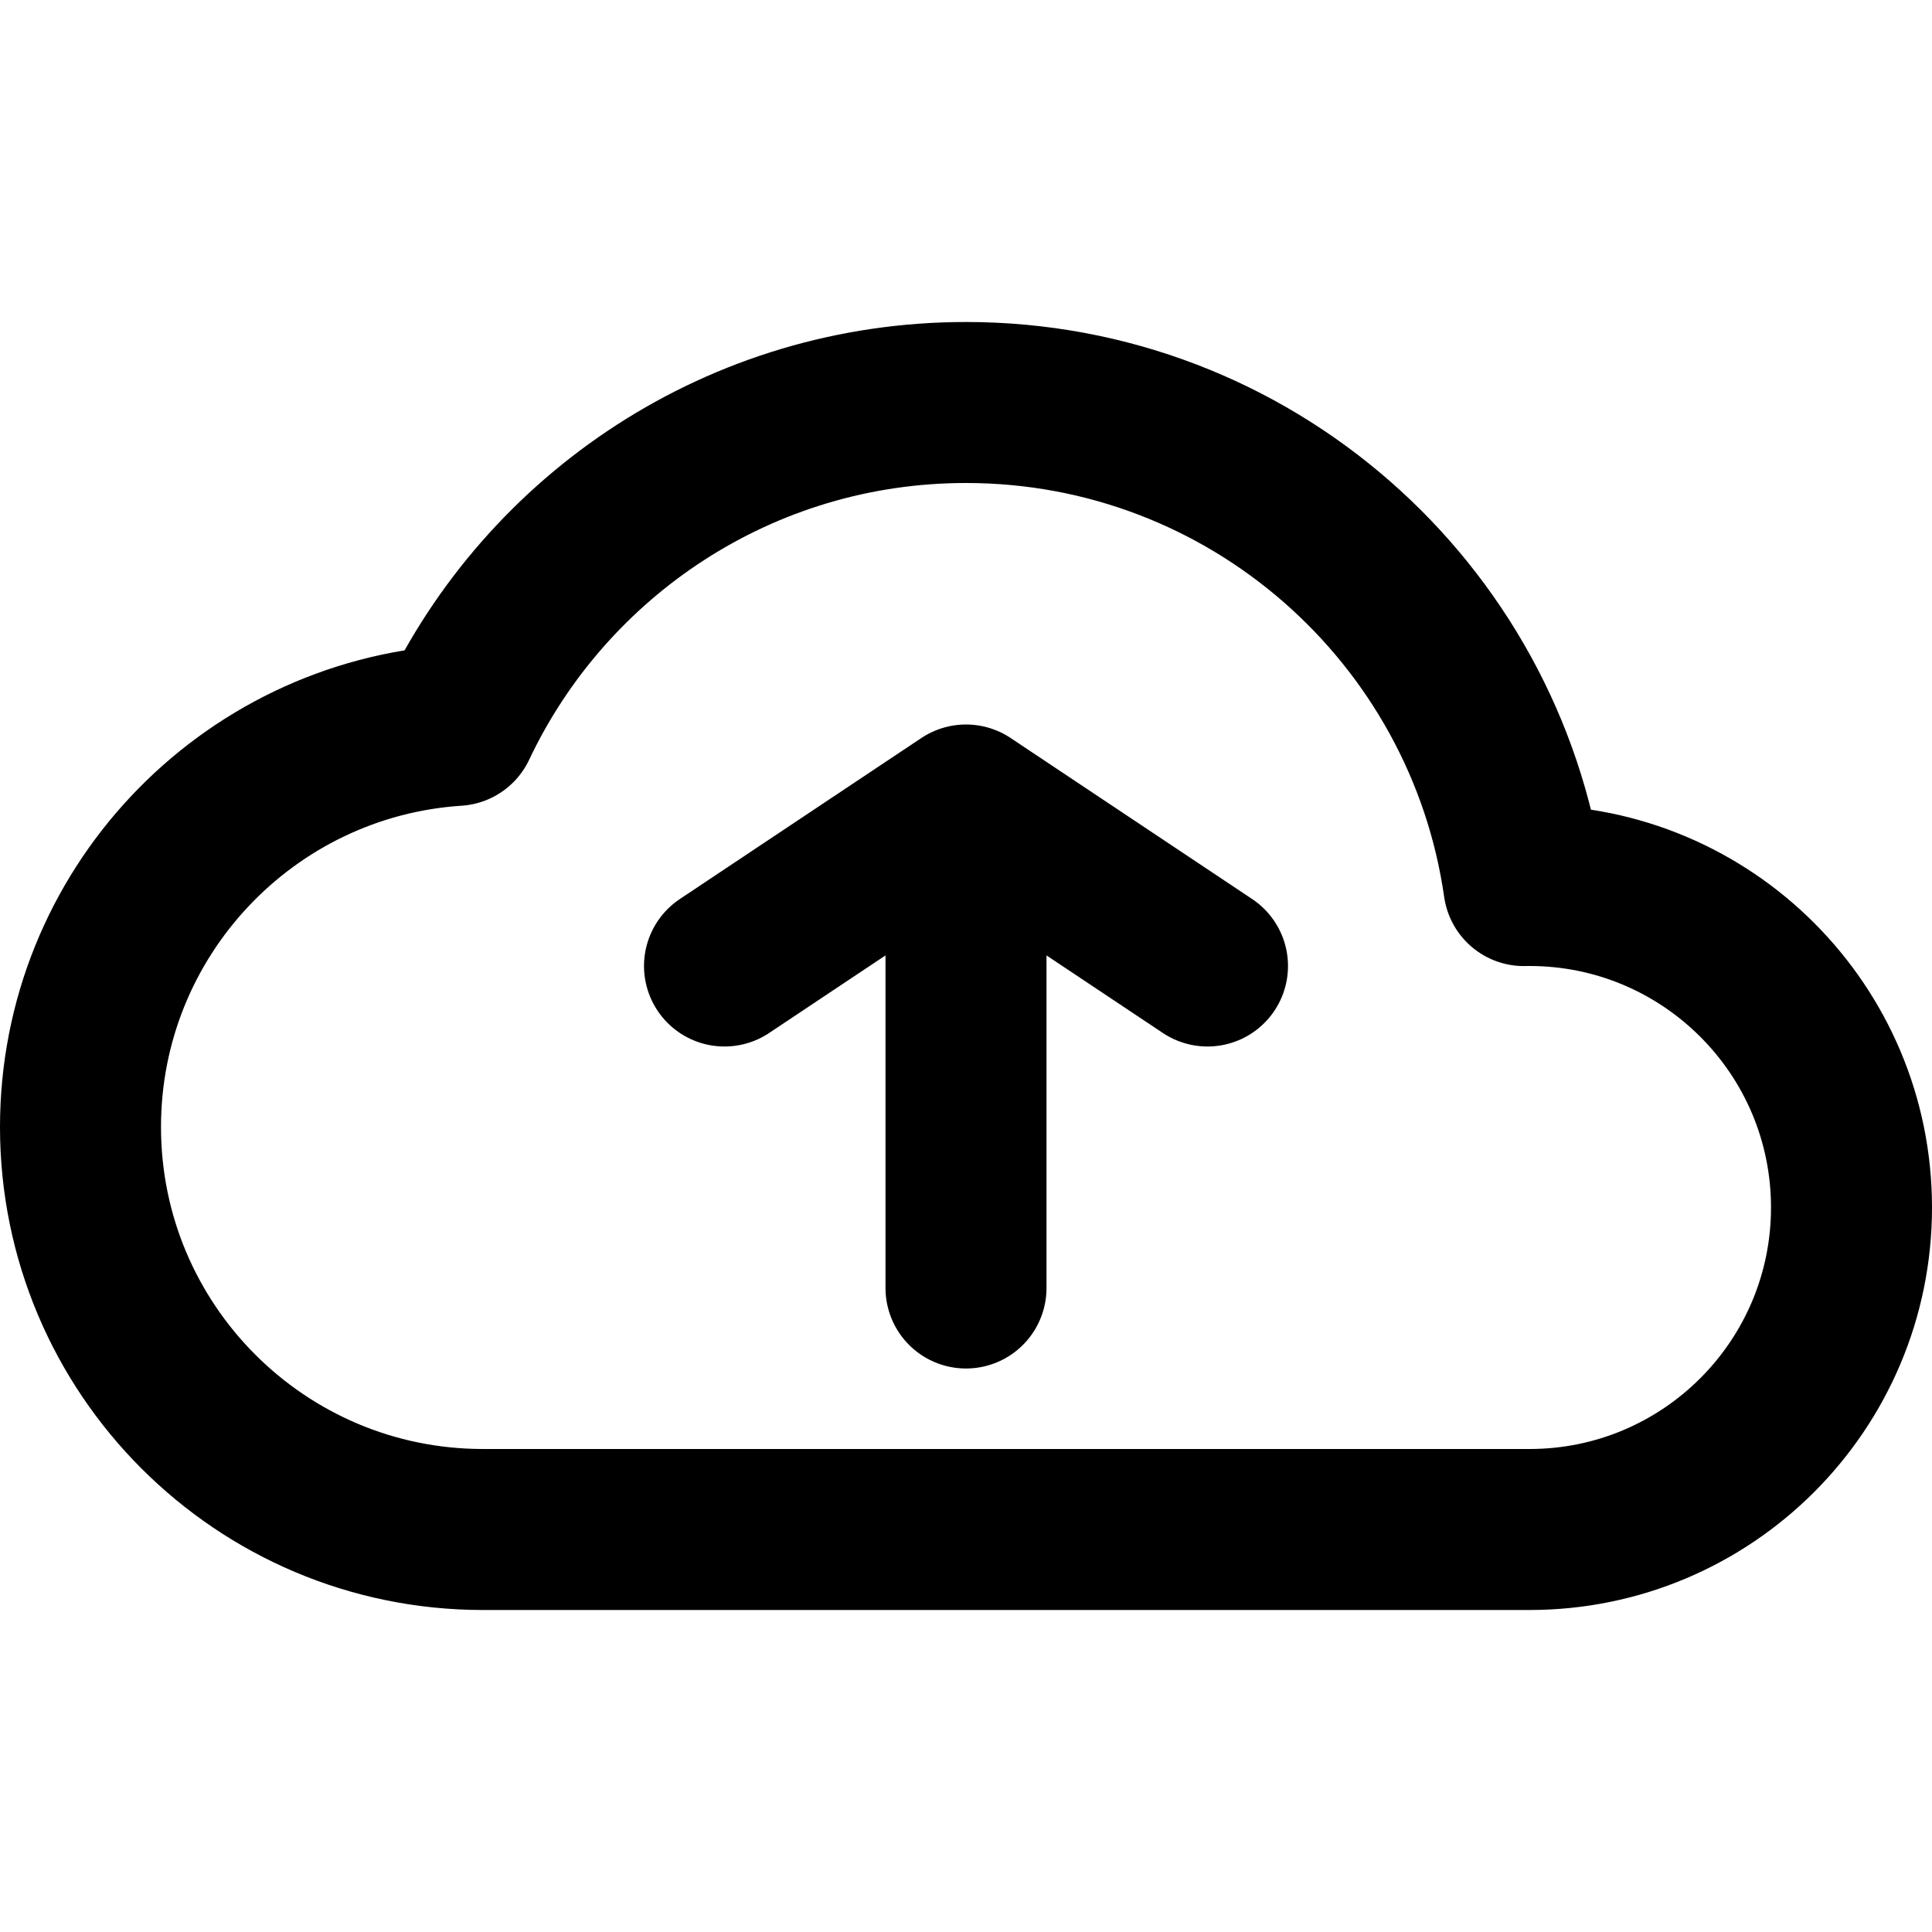
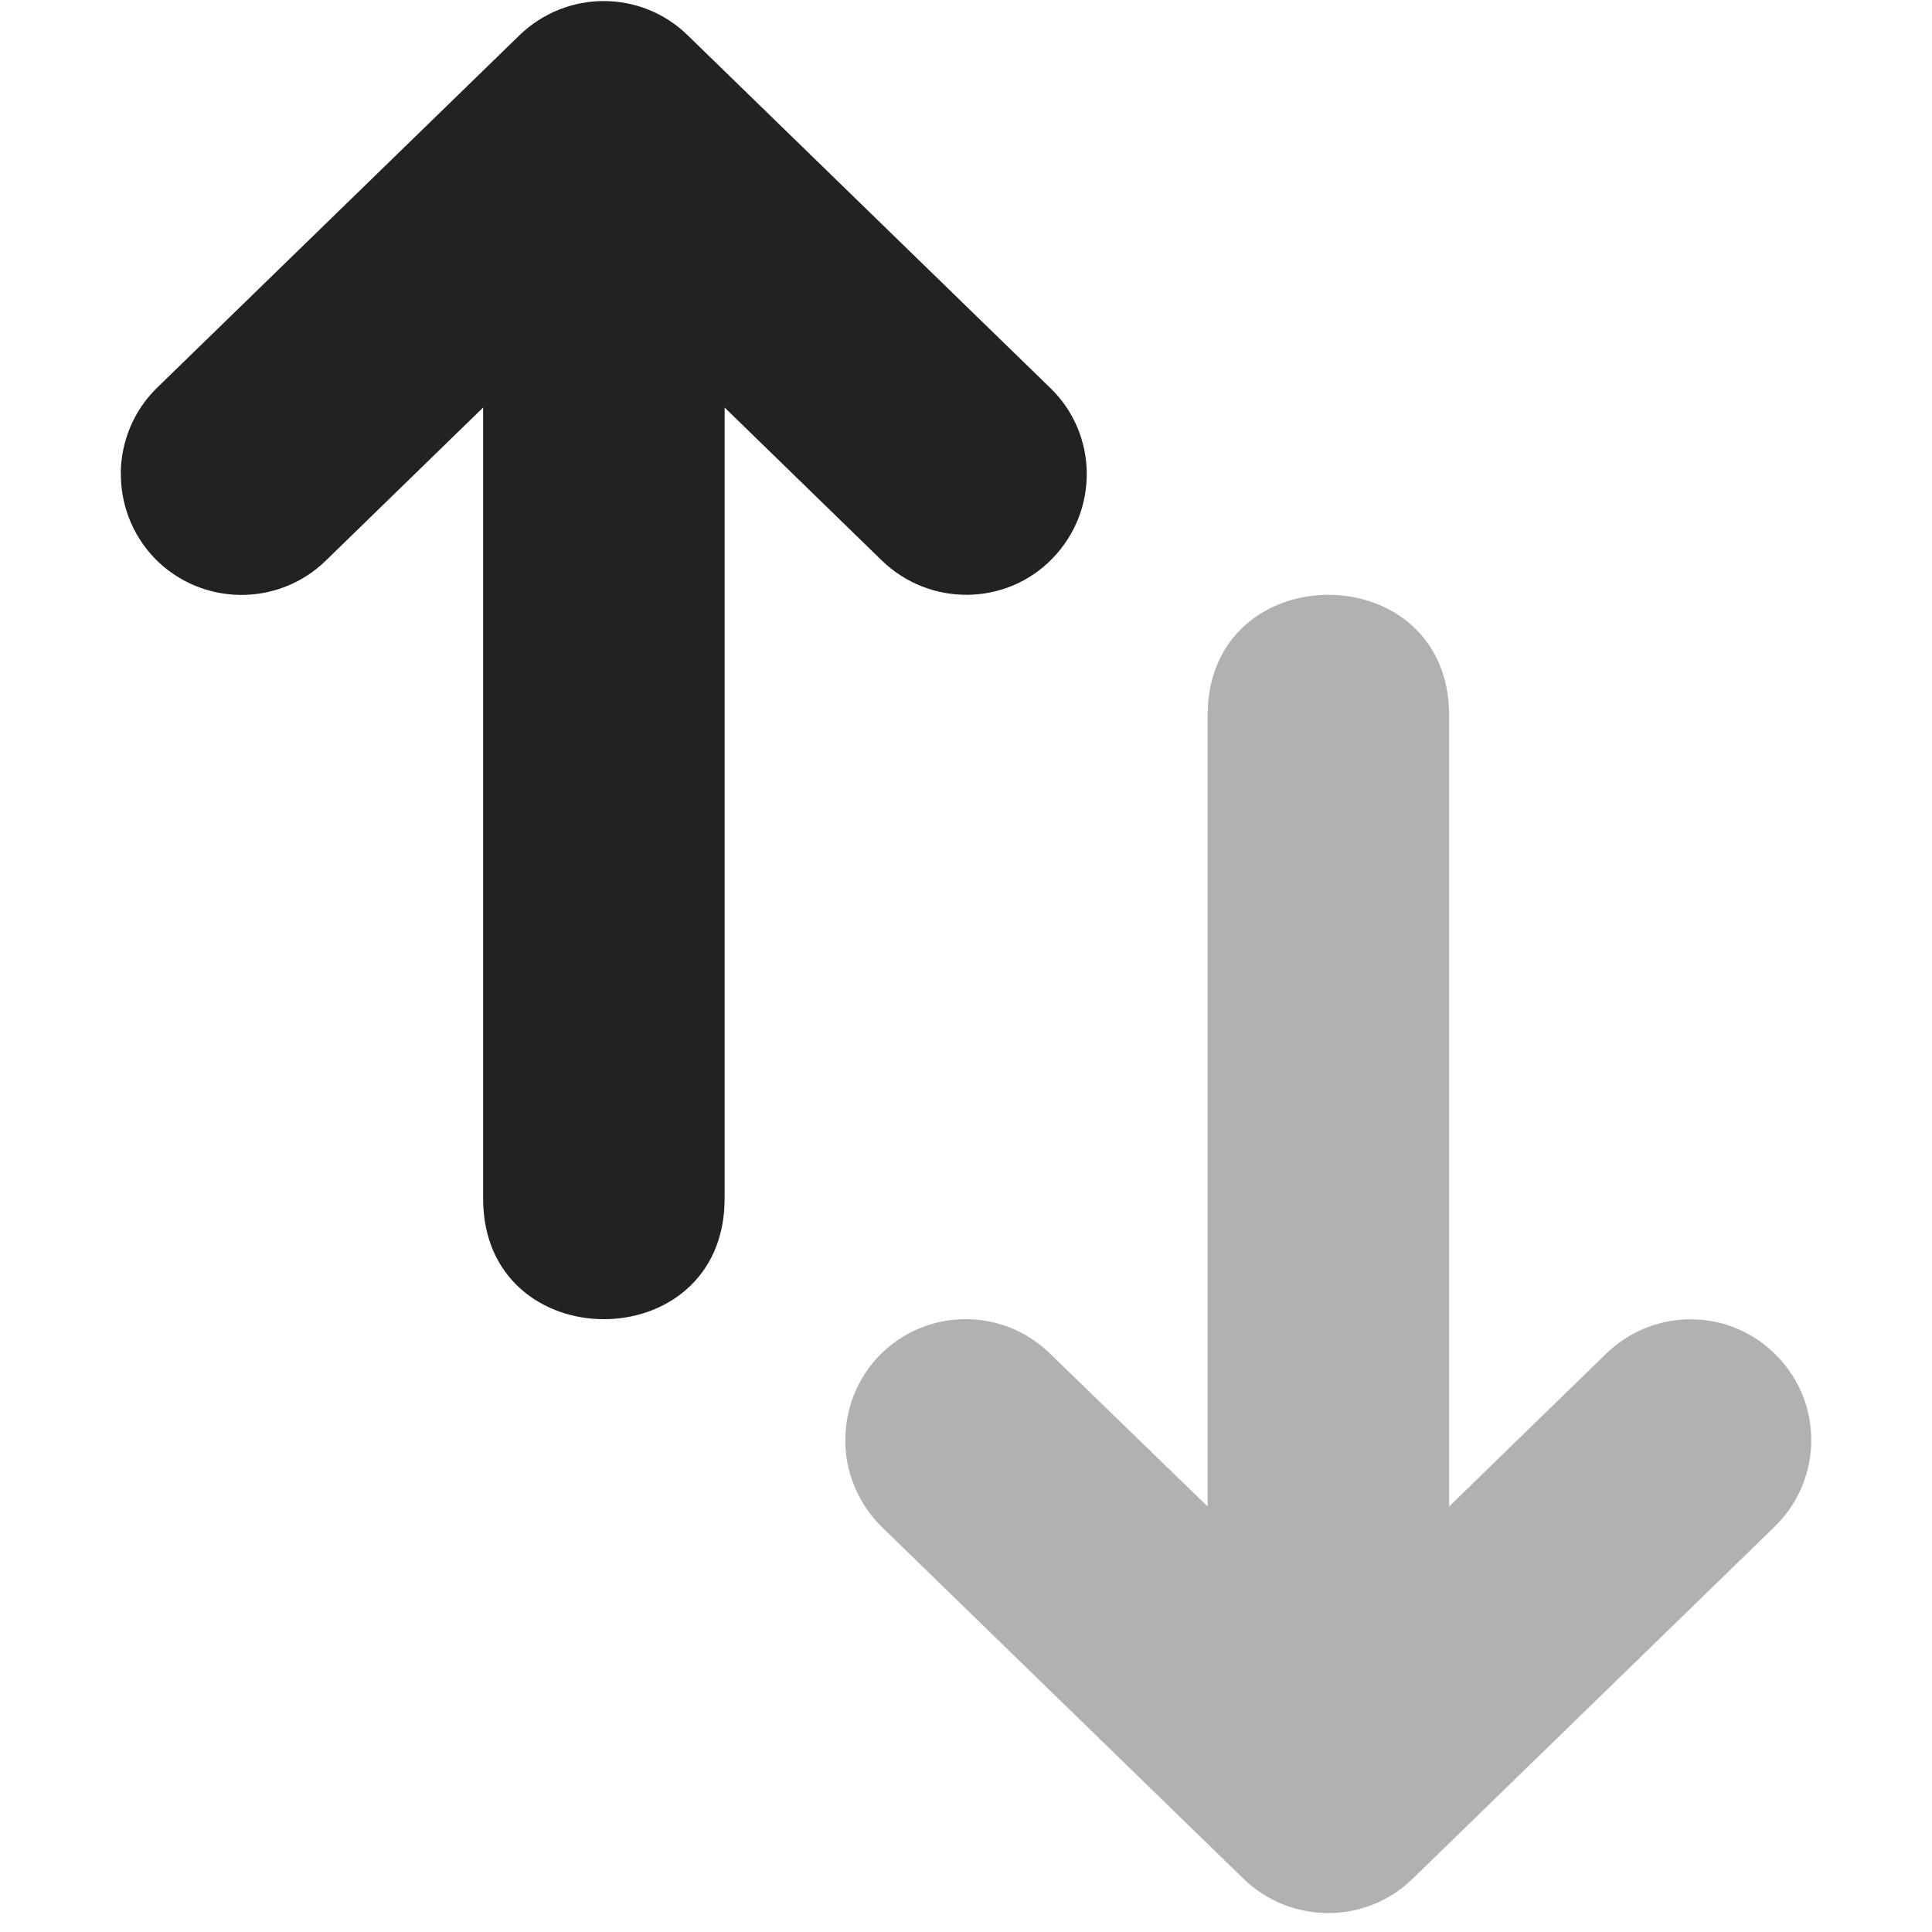
- <svg xmlns="http://www.w3.org/2000/svg" viewBox="0 0 24 24" fill="none">
-   <path d="M12 16V10M12 10L9 12M12 10L15 12M23 15C23 12.791 21.209 11 19 11C18.976 11 18.953 11 18.93 11.001C18.445 7.608 15.527 5 12 5C9.203 5 6.79 6.64 5.669 9.011C3.062 9.181 1 11.35 1 14C1 16.761 3.239 19 6 19L19 19C21.209 19 23 17.209 23 15Z" stroke="#000000" stroke-width="2" stroke-linecap="round" stroke-linejoin="round" />
+ <svg xmlns="http://www.w3.org/2000/svg" height="16px" viewBox="0 0 16 16" width="16px">
+   <g fill="#222222" fill-rule="evenodd">
+     <path d="m 1 3.914 c 0.004 -0.258 0.105 -0.512 0.301 -0.703 l 3 -2.918 c 0.391 -0.379 1.008 -0.379 1.395 0 l 3 2.918 c 0.398 0.383 0.406 1.016 0.02 1.414 c -0.383 0.395 -1.016 0.402 -1.414 0.016 l -1.301 -1.266 v 6.551 c 0 1.332 -2 1.332 -2 0 v -6.551 l -1.305 1.27 c -0.395 0.383 -1.027 0.375 -1.414 -0.02 c -0.191 -0.199 -0.285 -0.457 -0.281 -0.711 z m 0 0" />
+     <path d="m 7 11.941 c 0.004 0.254 0.105 0.508 0.301 0.703 l 3 2.918 c 0.391 0.375 1.008 0.375 1.395 0 l 3 -2.918 c 0.398 -0.387 0.406 -1.02 0.02 -1.414 c -0.383 -0.398 -1.016 -0.406 -1.414 -0.02 l -1.301 1.266 v -6.551 c 0 -1.332 -2 -1.332 -2 0 v 6.551 l -1.305 -1.266 c -0.395 -0.387 -1.027 -0.379 -1.414 0.016 c -0.191 0.199 -0.285 0.457 -0.281 0.711 z m 0 0" fill-opacity="0.349" />
+   </g>
</svg>
